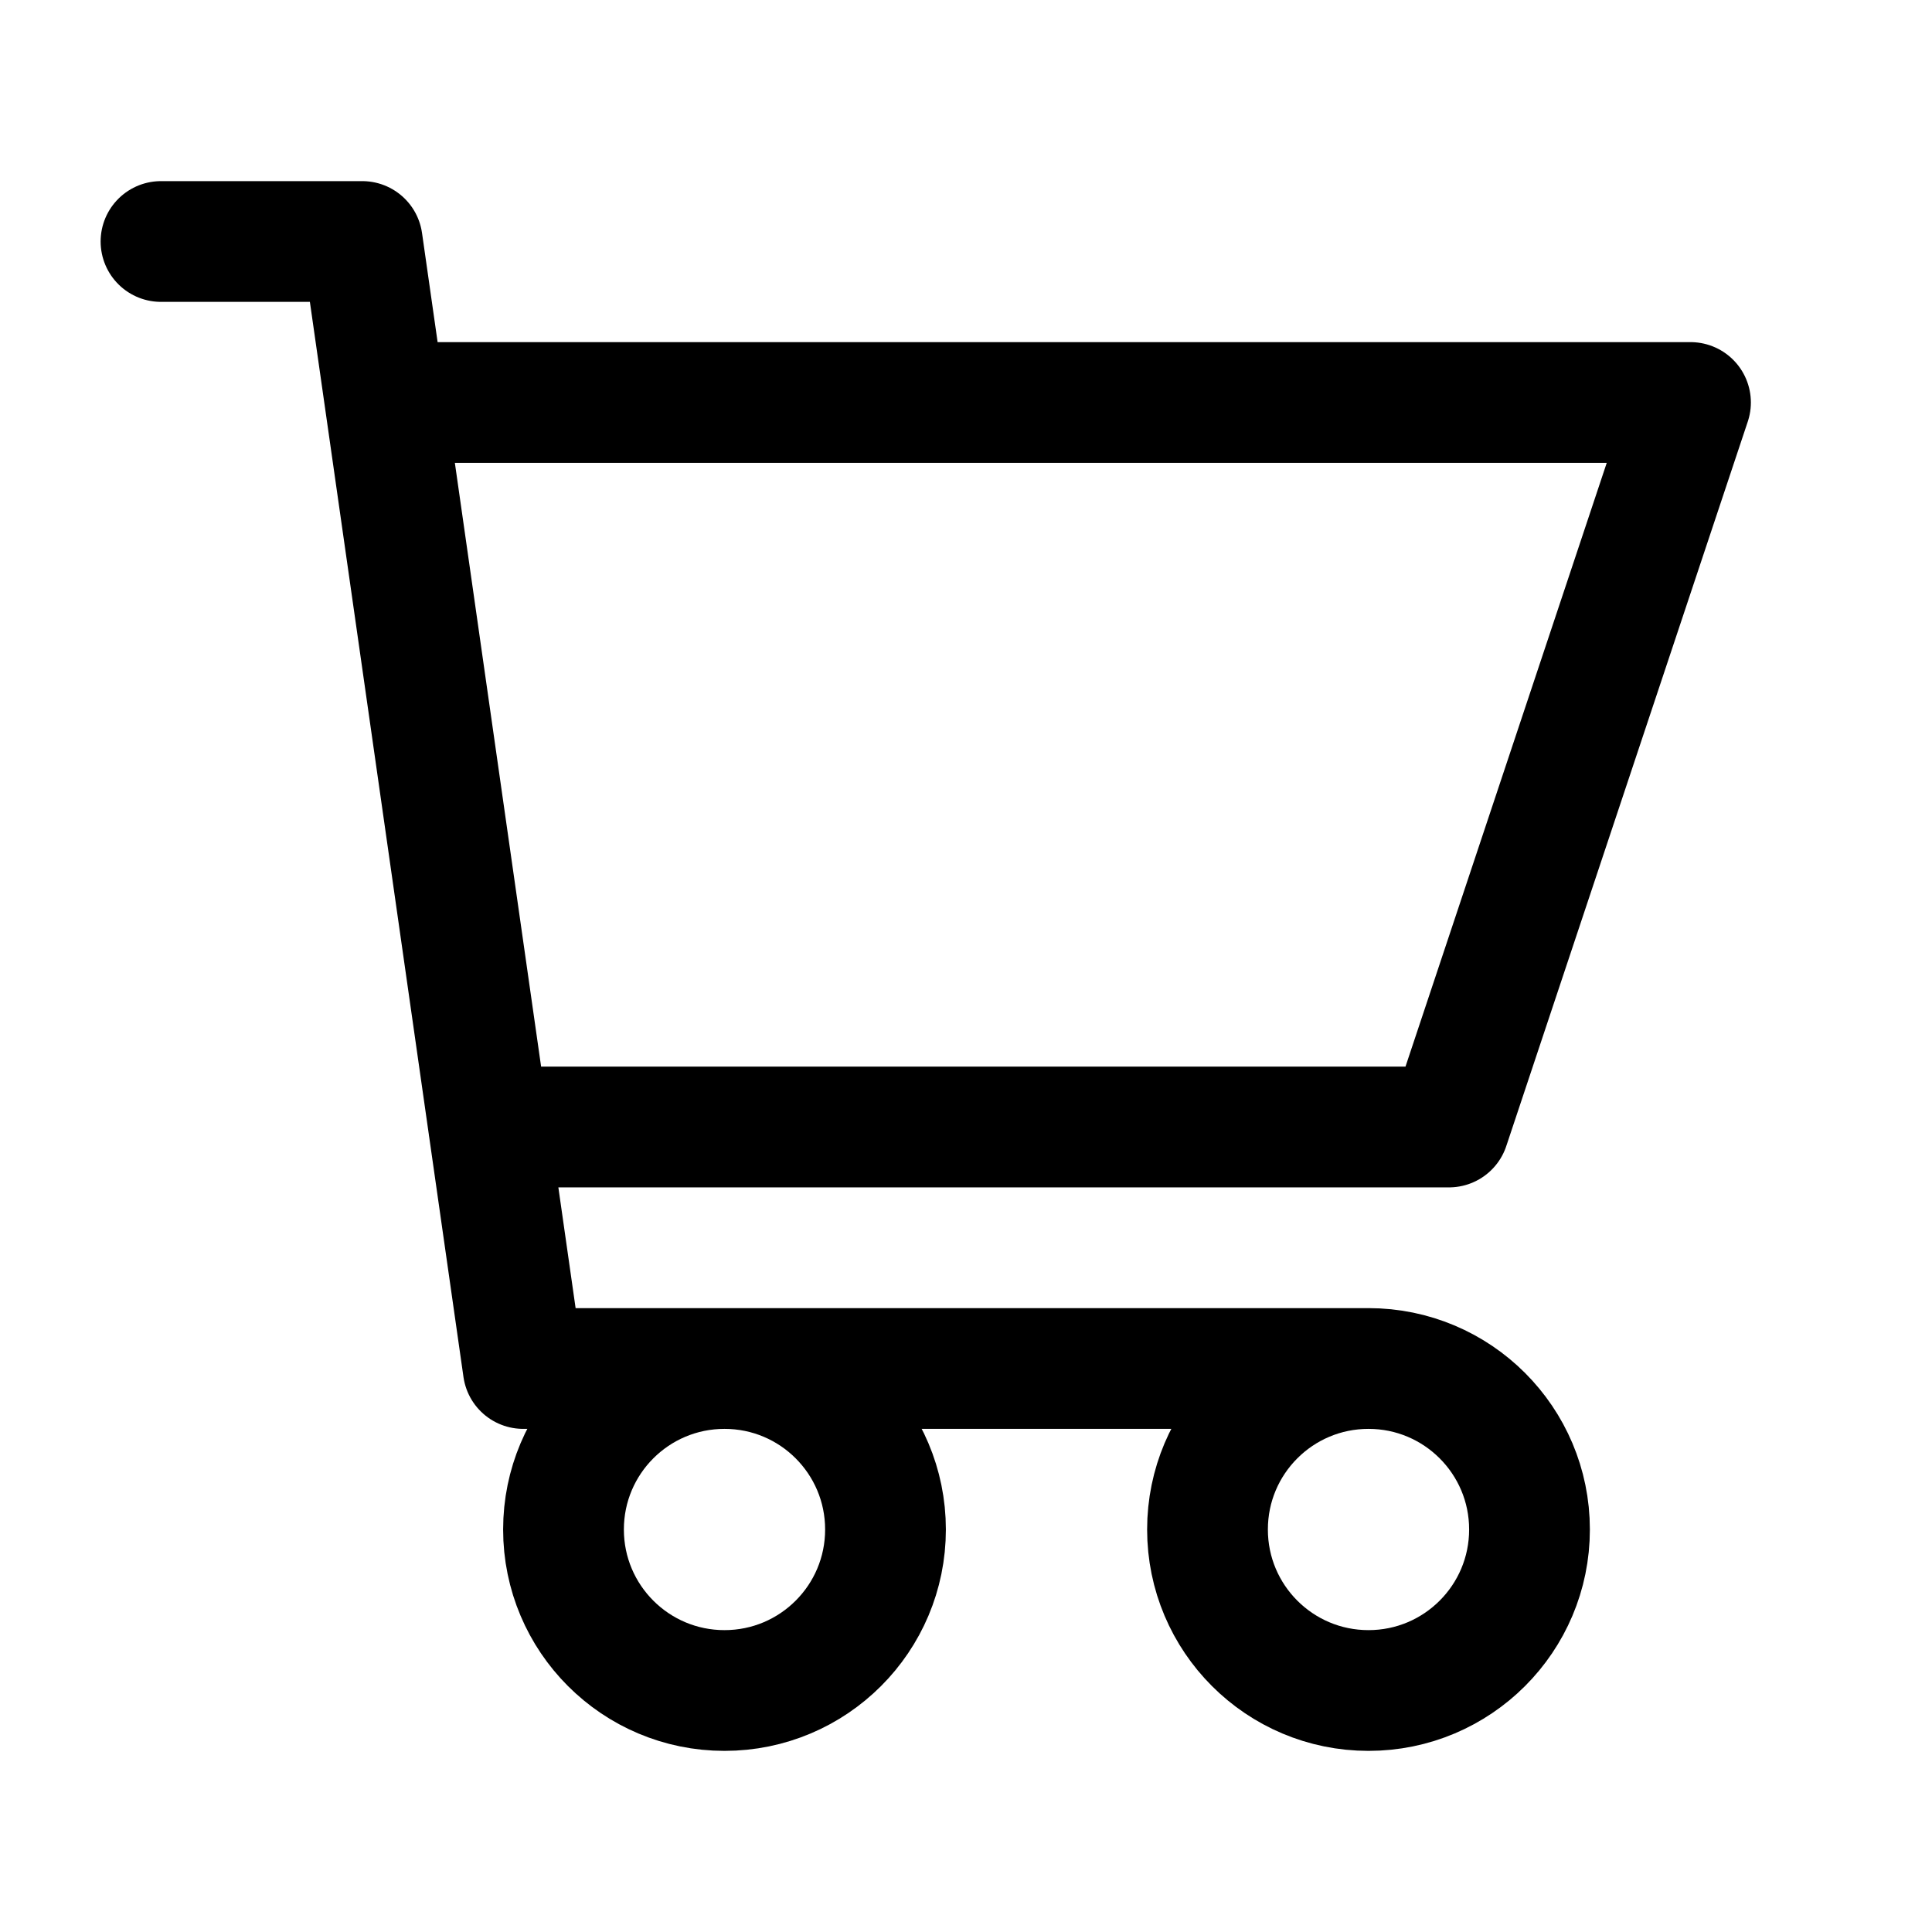
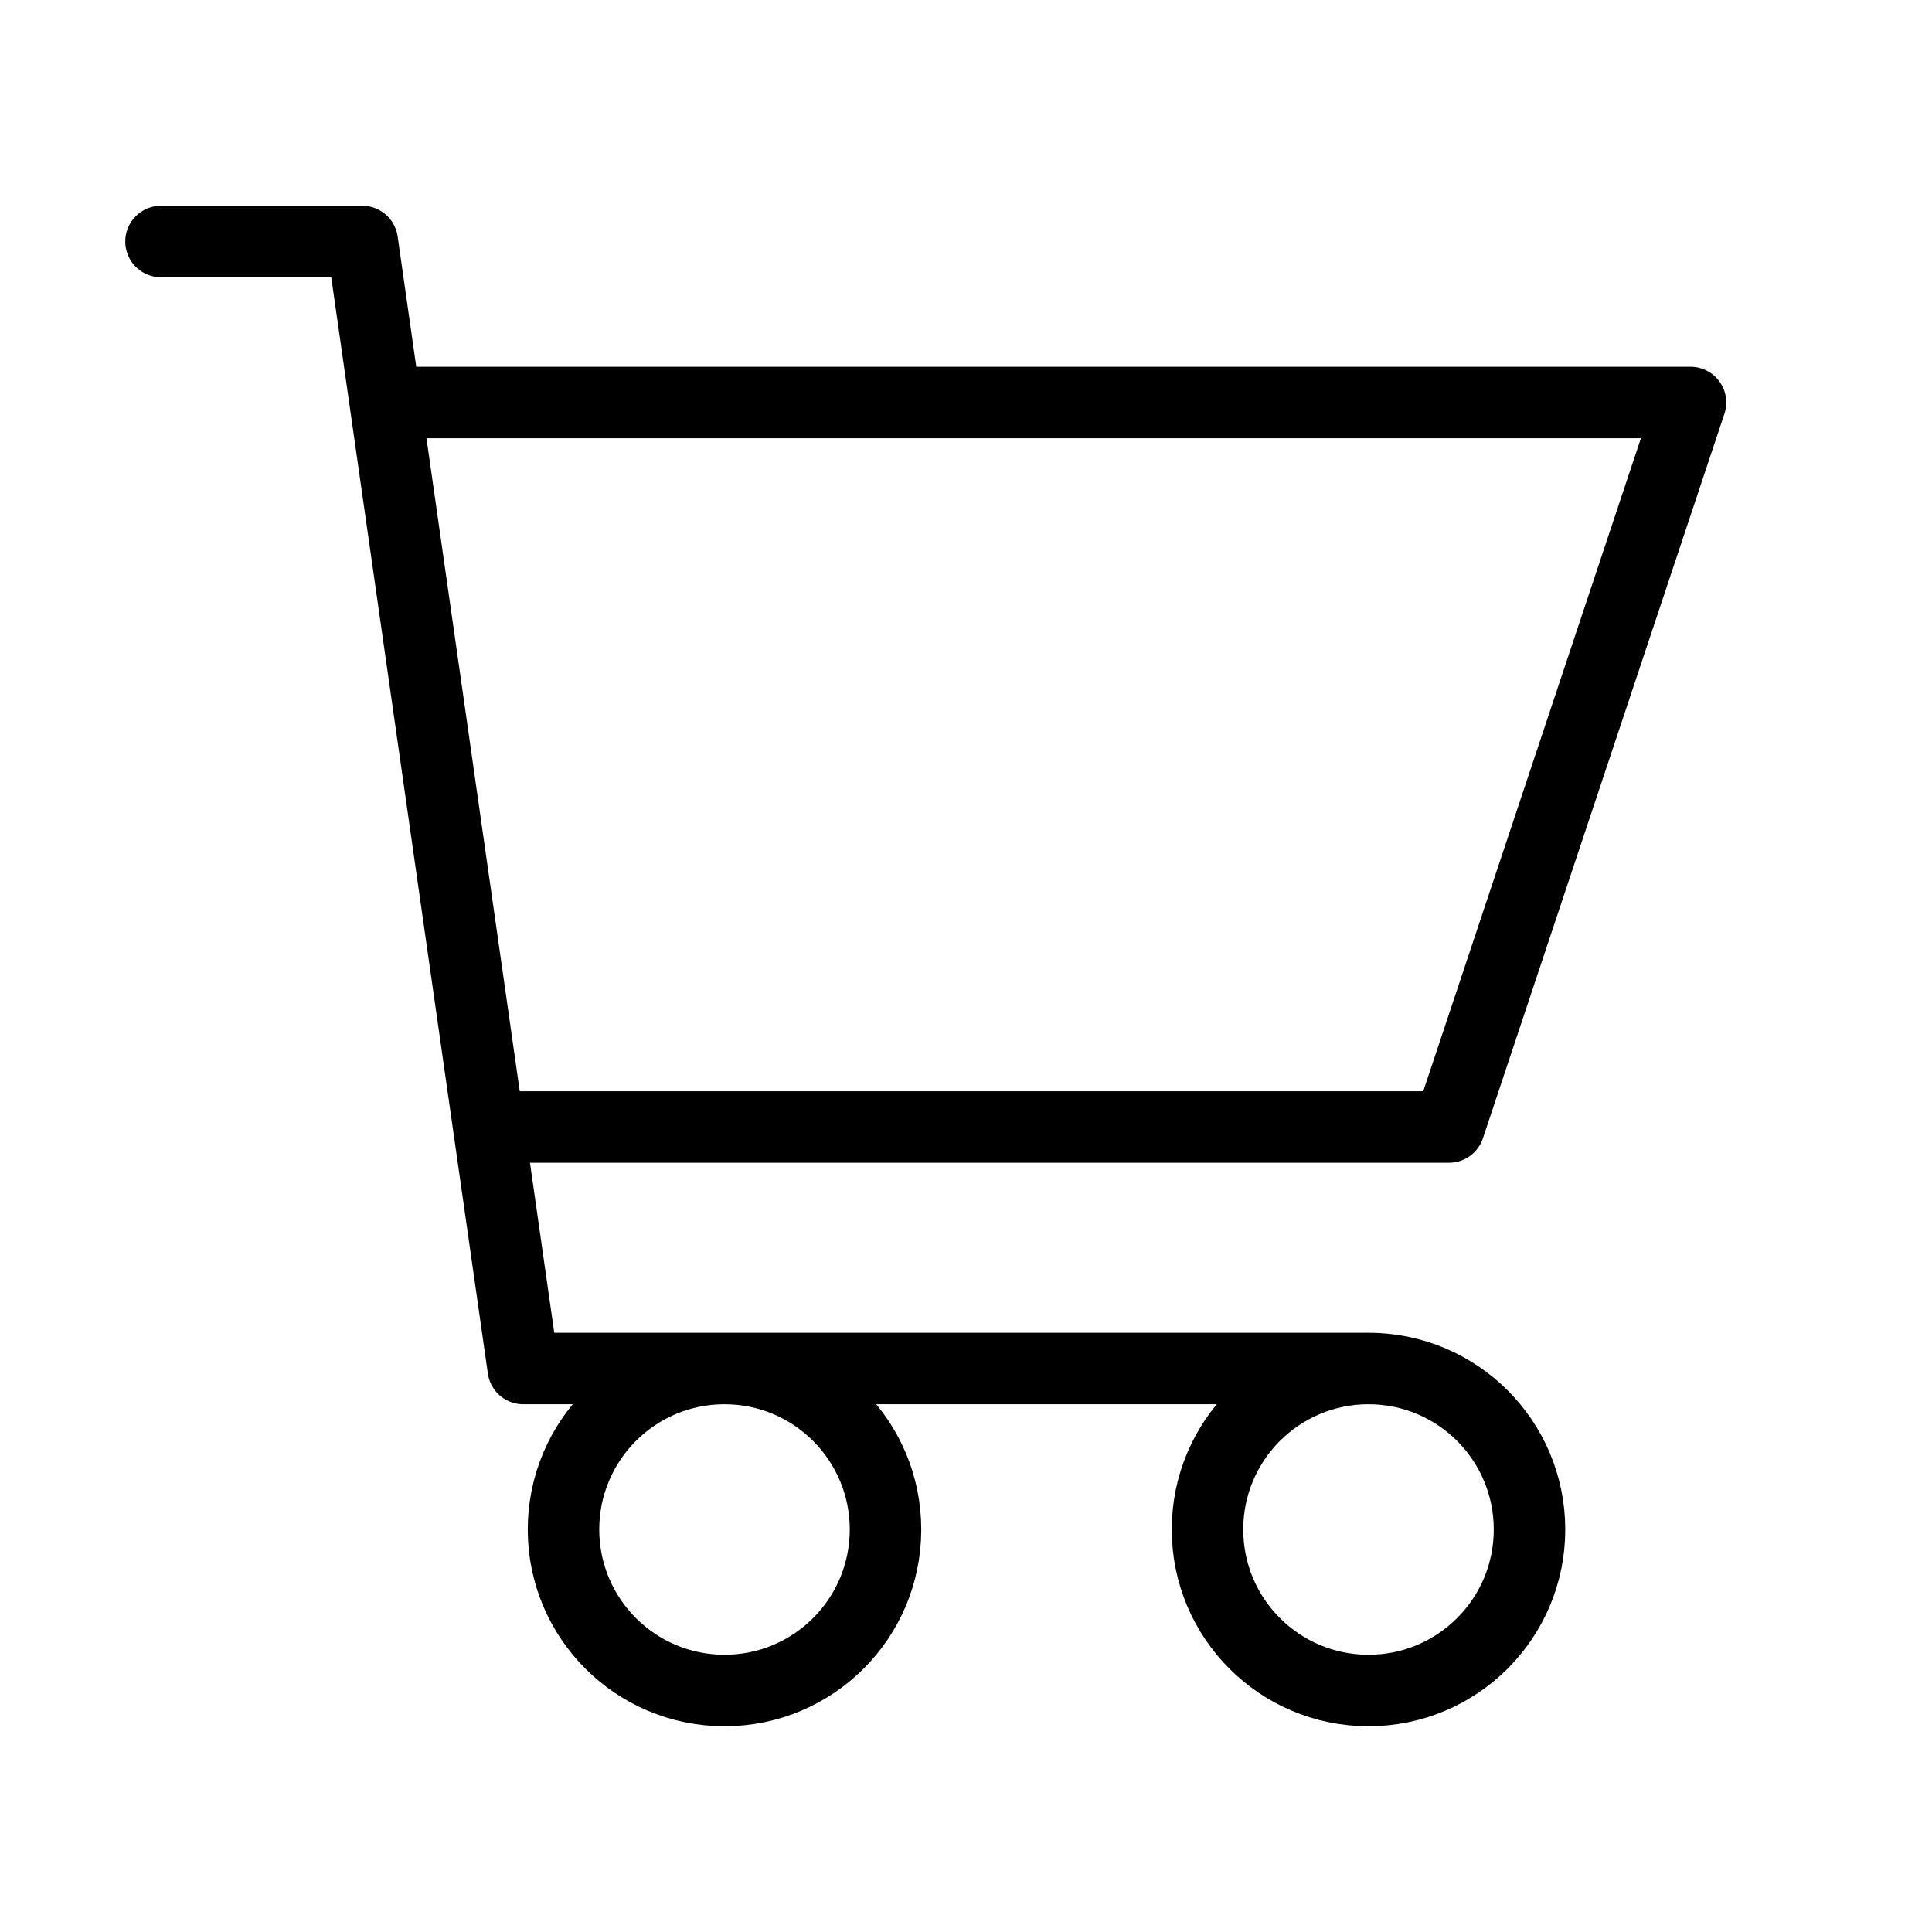
<svg xmlns="http://www.w3.org/2000/svg" width="800px" height="800px" viewBox="0 0 24 24" fill="none">
-   <path d="M2 3H4.5L6.5 17H17M17 17C15.895 17 15 17.895 15 19C15 20.105 15.895 21 17 21C18.105 21 19 20.105 19 19C19 17.895 18.105 17 17 17ZM6.071 14H18L21 5H4.786M11 19C11 20.105 10.105 21 9 21C7.895 21 7 20.105 7 19C7 17.895 7.895 17 9 17C10.105 17 11 17.895 11 19Z" stroke="#000000" stroke-width="1.5" stroke-linecap="round" stroke-linejoin="round" />
+   <g id="SVGRepo_bgCarrier" stroke-width="0" />
+   <g id="SVGRepo_tracerCarrier" stroke-linecap="round" stroke-linejoin="round" />
+   <g id="SVGRepo_iconCarrier">
+     <path d="M2 3H4.5L6.5 17H17M17 17C15.895 17 15 17.895 15 19C15 20.105 15.895 21 17 21C18.105 21 19 20.105 19 19C19 17.895 18.105 17 17 17ZM6.071 14H18L21 5H4.786M11 19C11 20.105 10.105 21 9 21C7.895 21 7 20.105 7 19C7 17.895 7.895 17 9 17C10.105 17 11 17.895 11 19Z" stroke="#000000" stroke-width="0.888" stroke-linecap="round" stroke-linejoin="round" />
+   </g>
</svg>
